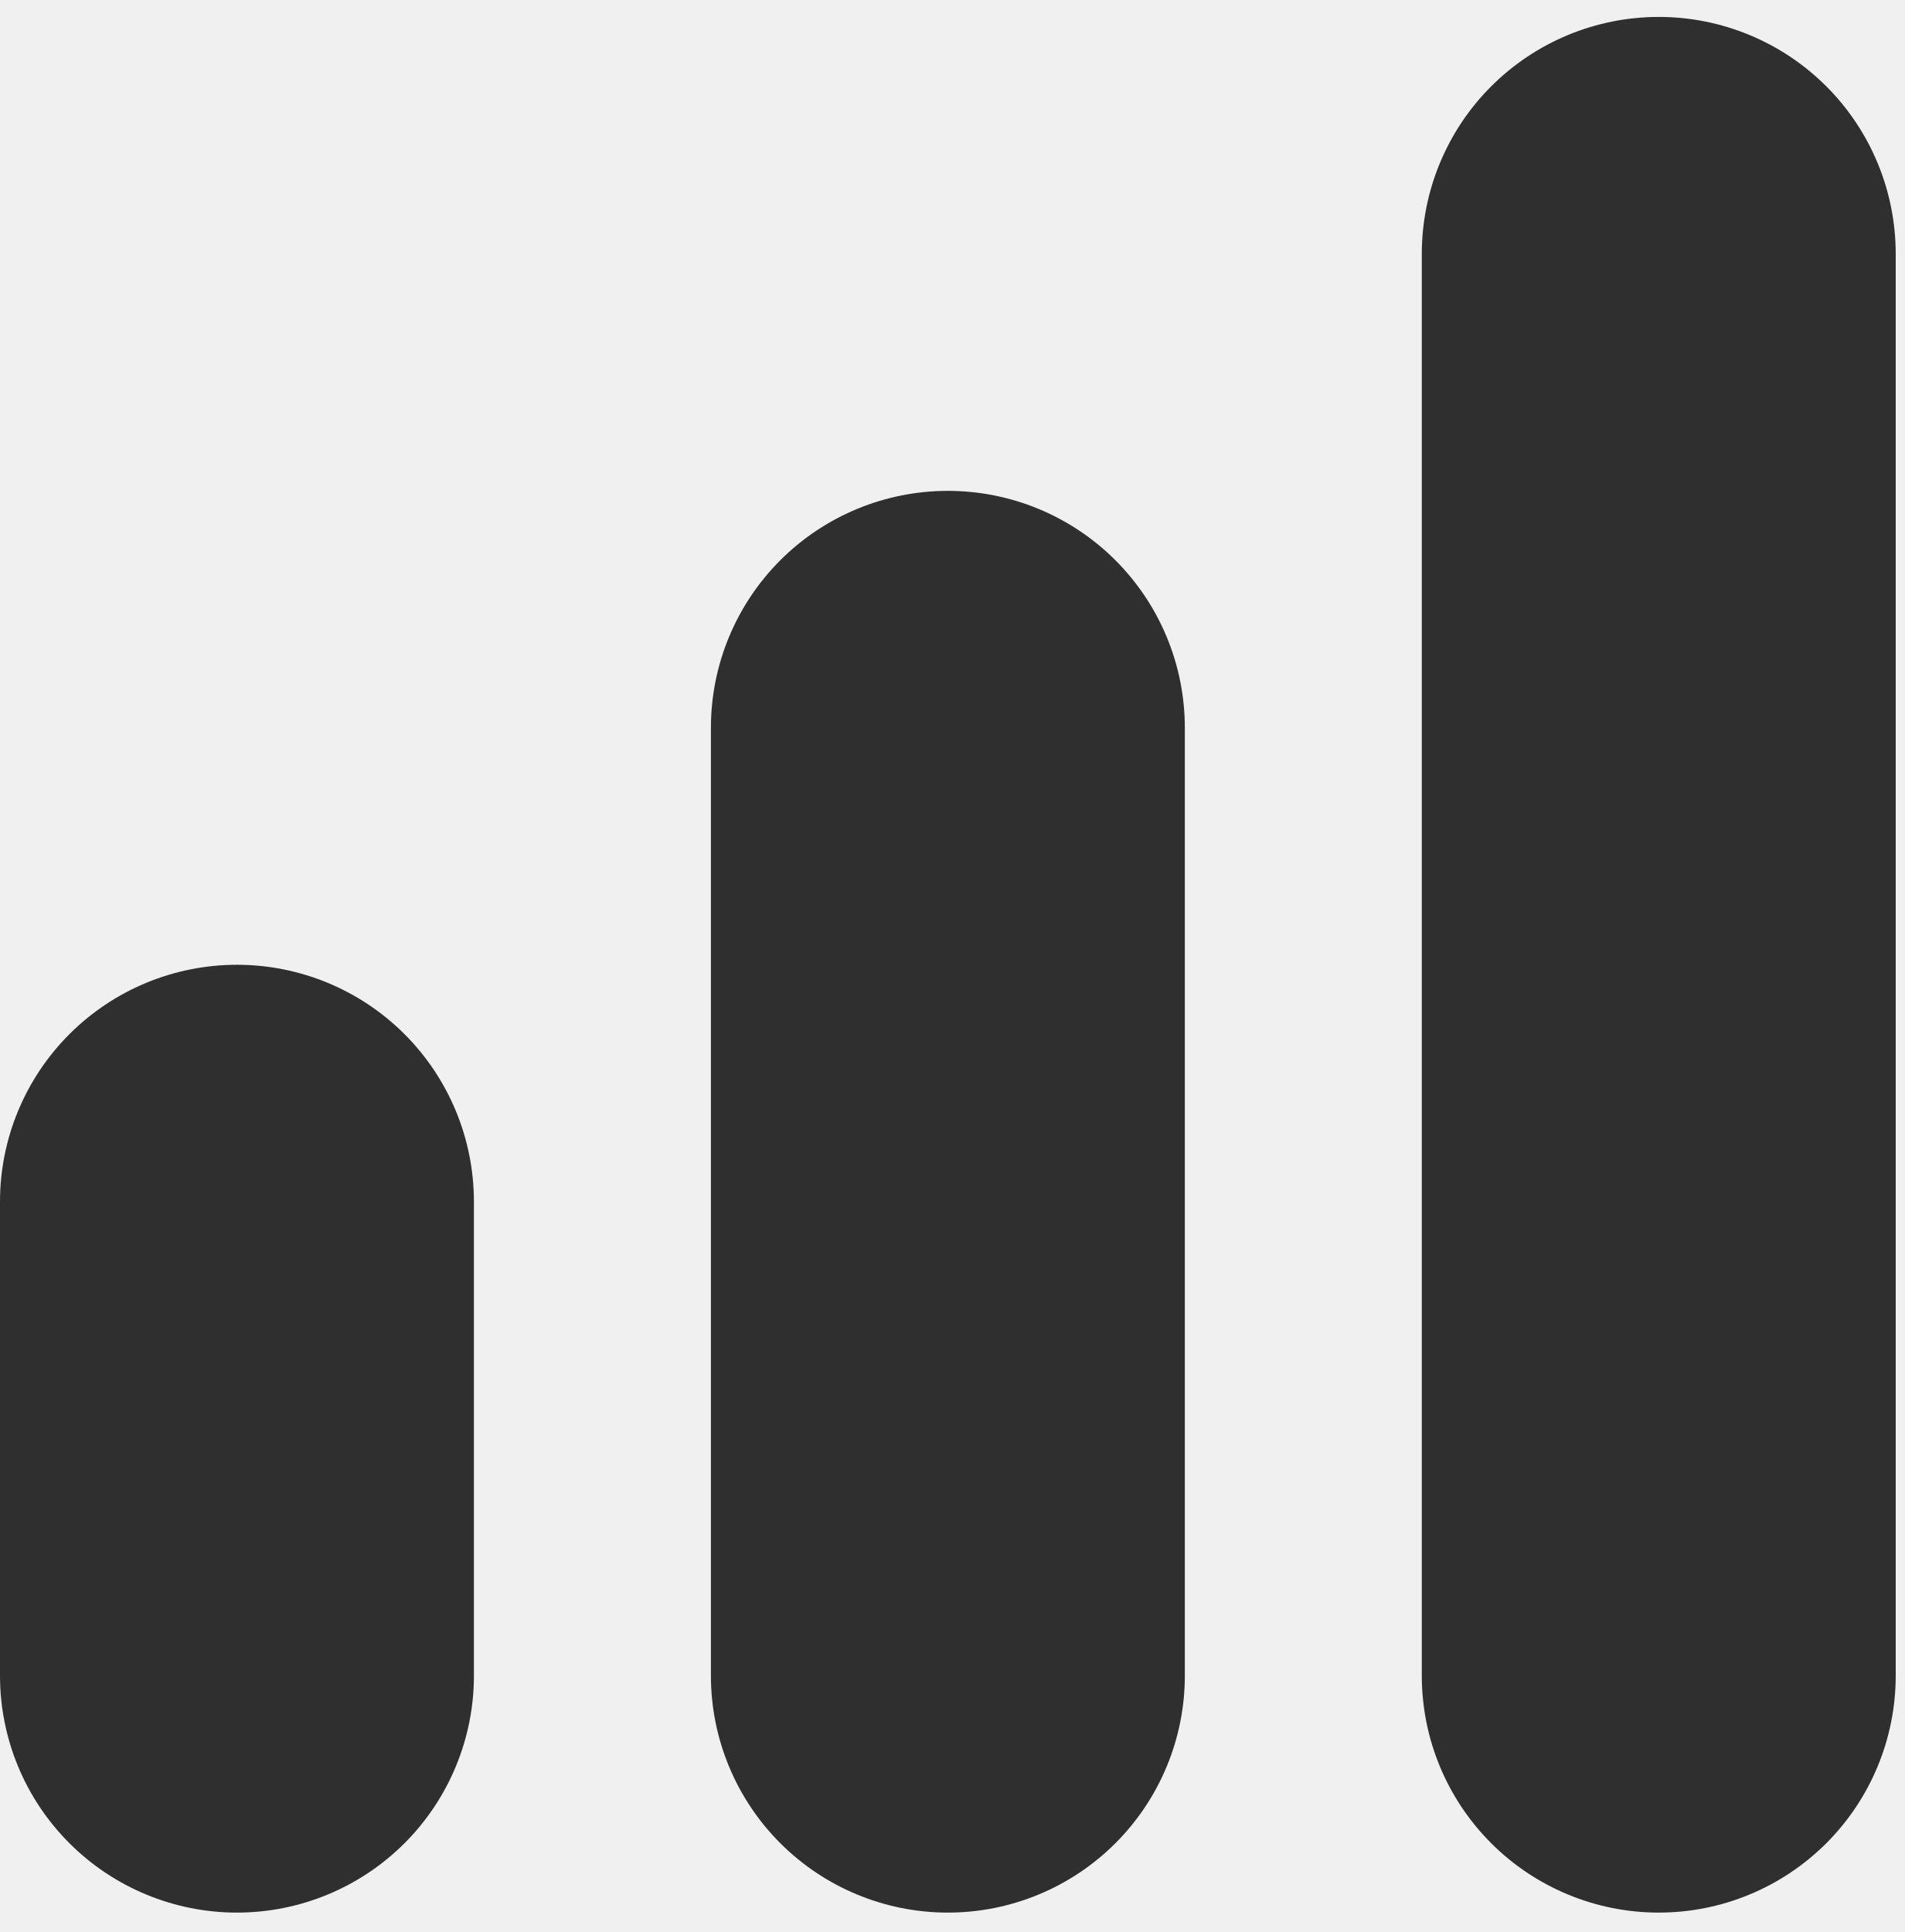
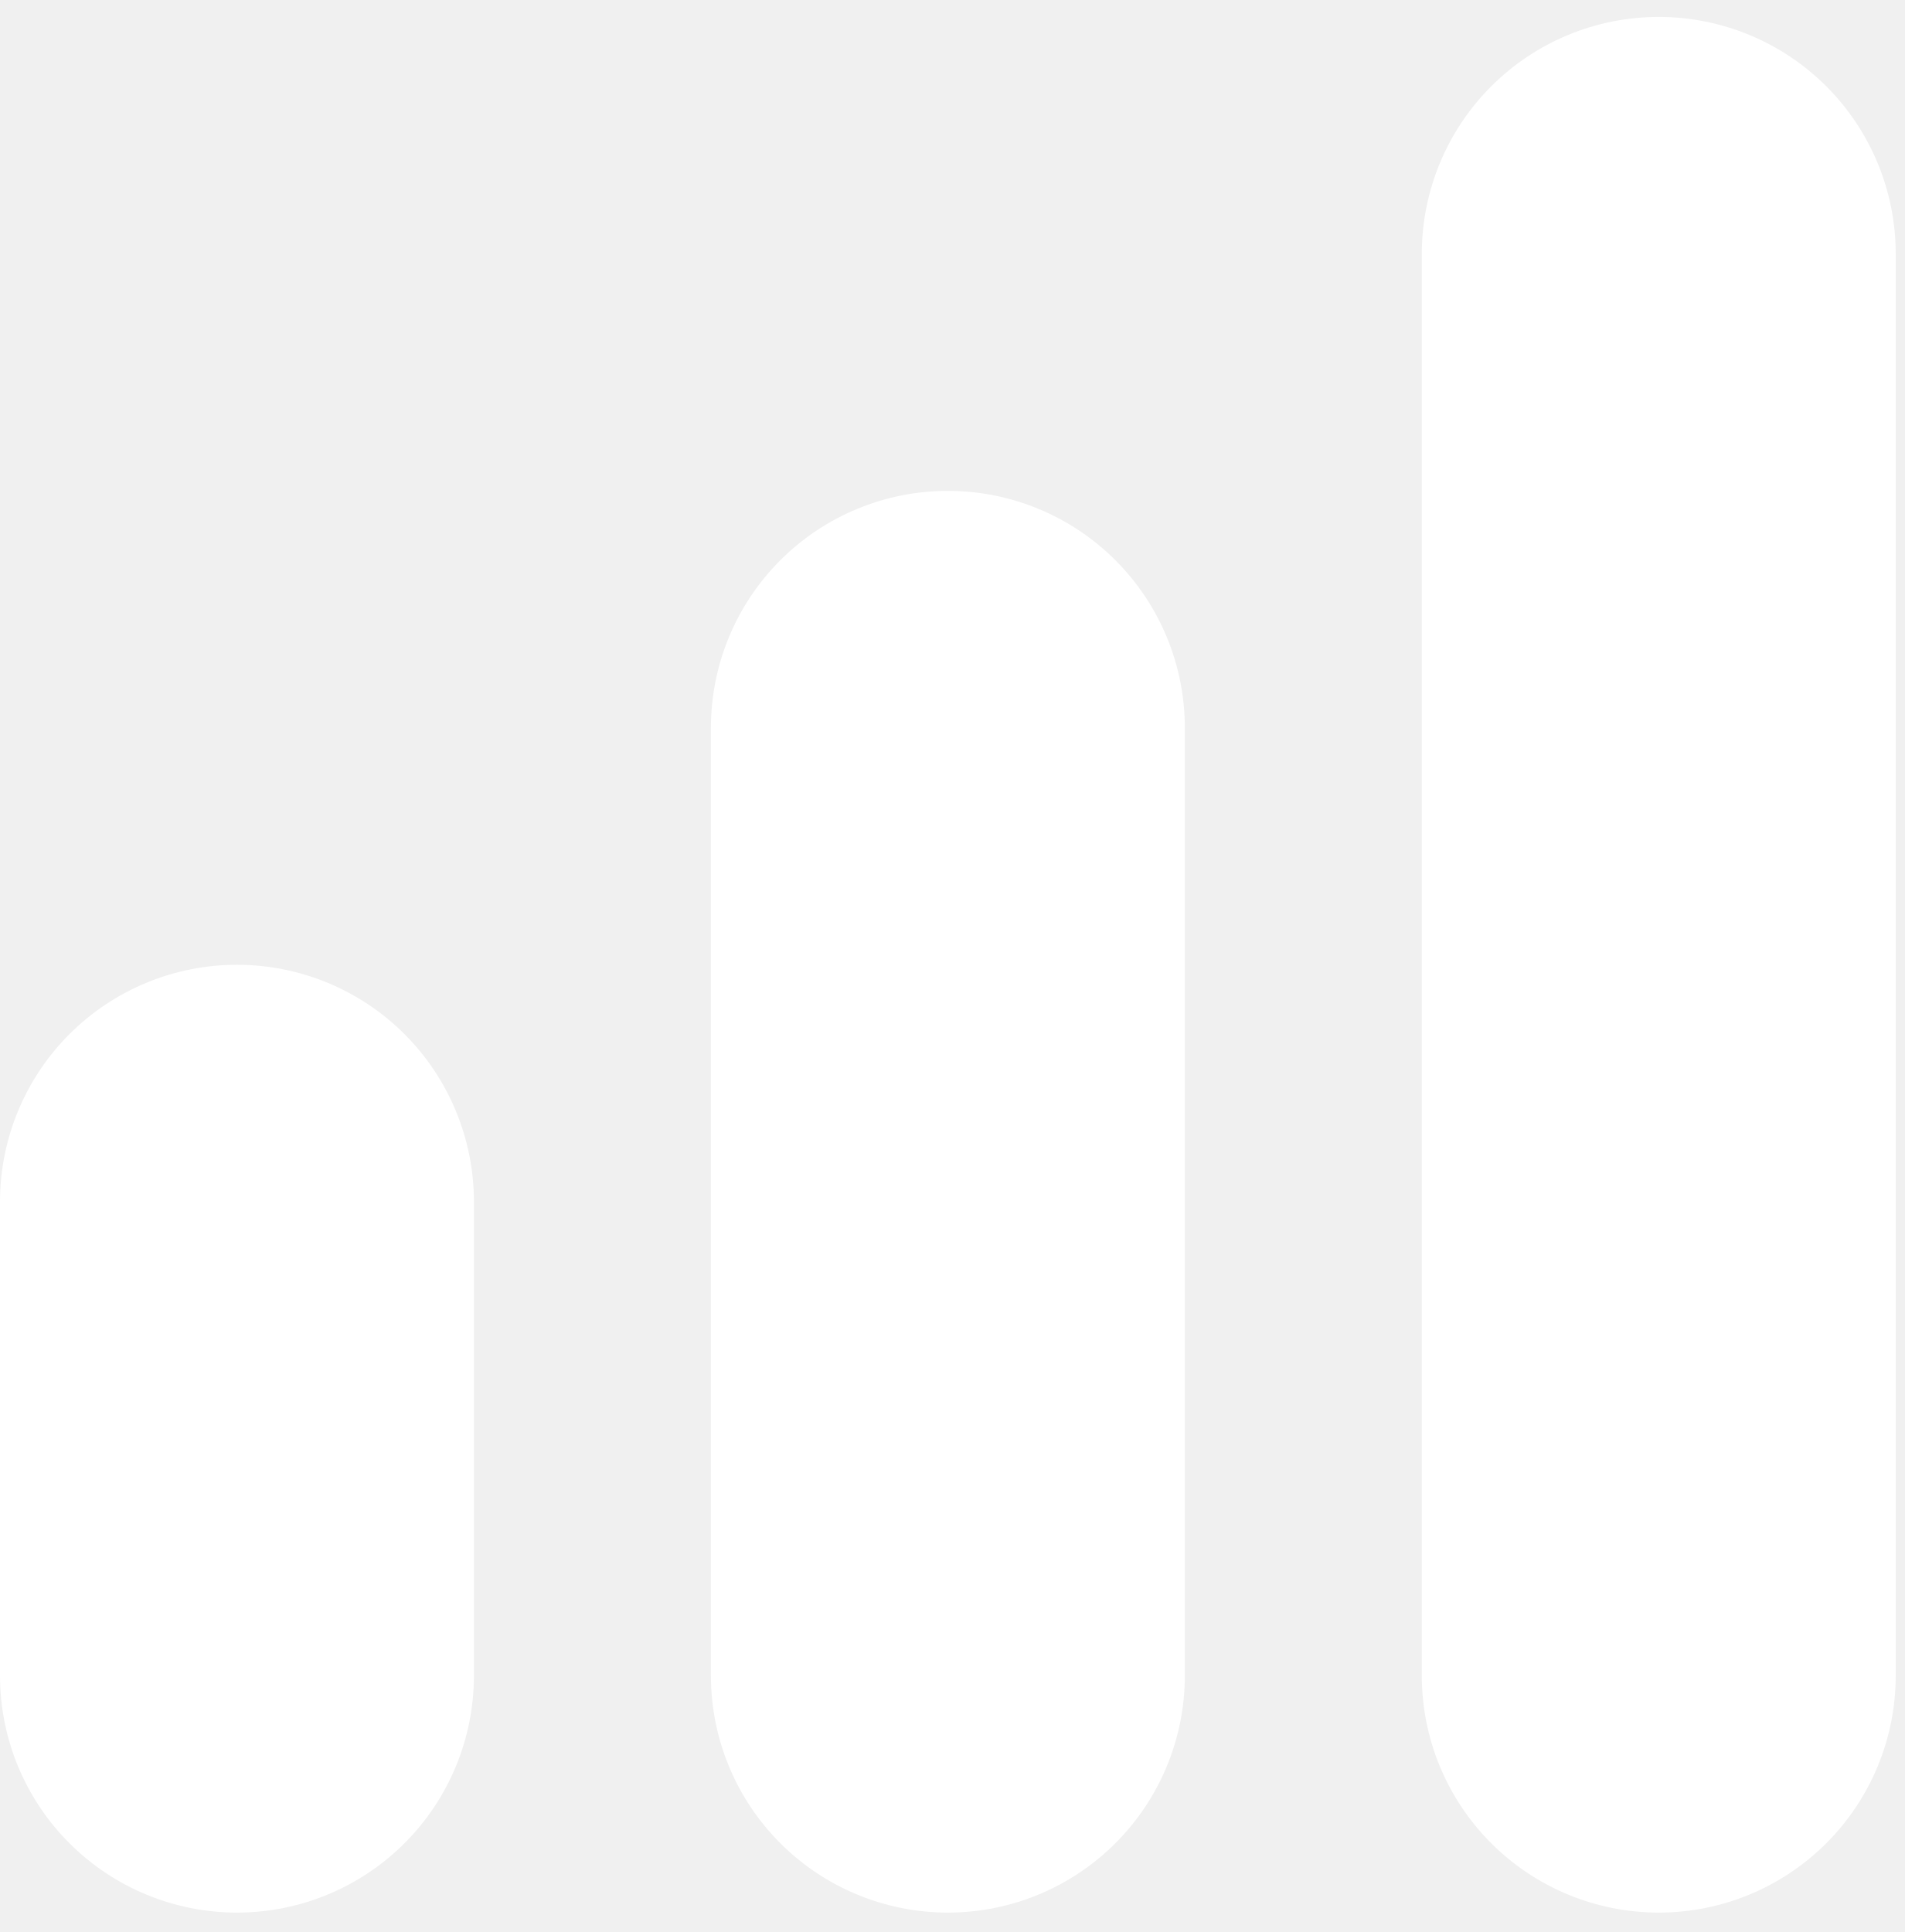
<svg xmlns="http://www.w3.org/2000/svg" width="70" height="71" viewBox="0 0 70 71" fill="none">
  <g clip-path="url(#clip0_2003_54)">
-     <path d="M34.833 18.039C32.523 18.039 30.308 18.956 28.675 20.589C27.042 22.222 26.125 24.437 26.125 26.747V61.579C26.125 63.889 27.042 66.104 28.675 67.737C30.308 69.37 32.523 70.287 34.833 70.287C37.142 70.287 39.357 69.37 40.99 67.737C42.623 66.104 43.541 63.889 43.541 61.579V26.747C43.541 24.437 42.623 22.222 40.99 20.589C39.357 18.956 37.142 18.039 34.833 18.039Z" fill="#302F2F" />
-     <path d="M60.957 0.622C58.647 0.622 56.432 1.54 54.799 3.173C53.166 4.806 52.249 7.021 52.249 9.331V61.579C52.249 63.889 53.166 66.104 54.799 67.737C56.432 69.37 58.647 70.287 60.957 70.287C63.267 70.287 65.481 69.37 67.115 67.737C68.748 66.104 69.665 63.889 69.665 61.579V9.331C69.665 7.021 68.748 4.806 67.115 3.173C65.481 1.54 63.267 0.622 60.957 0.622V0.622Z" fill="#302F2F" />
-     <path d="M8.708 35.455C6.399 35.455 4.184 36.372 2.551 38.005C0.917 39.639 0 41.853 0 44.163L0 61.579C0 63.889 0.917 66.104 2.551 67.737C4.184 69.37 6.399 70.287 8.708 70.287C11.018 70.287 13.233 69.37 14.866 67.737C16.499 66.104 17.416 63.889 17.416 61.579V44.163C17.416 41.853 16.499 39.639 14.866 38.005C13.233 36.372 11.018 35.455 8.708 35.455Z" fill="#302F2F" />
+     <path d="M34.833 18.039C32.523 18.039 30.308 18.956 28.675 20.589C27.042 22.222 26.125 24.437 26.125 26.747V61.579C26.125 63.889 27.042 66.104 28.675 67.737C30.308 69.37 32.523 70.287 34.833 70.287C37.142 70.287 39.357 69.37 40.99 67.737C42.623 66.104 43.541 63.889 43.541 61.579V26.747C43.541 24.437 42.623 22.222 40.99 20.589C39.357 18.956 37.142 18.039 34.833 18.039Z" fill="#FFFFFF" />
+     <path d="M60.957 0.622C58.647 0.622 56.432 1.54 54.799 3.173C53.166 4.806 52.249 7.021 52.249 9.331V61.579C52.249 63.889 53.166 66.104 54.799 67.737C56.432 69.37 58.647 70.287 60.957 70.287C63.267 70.287 65.481 69.37 67.115 67.737C68.748 66.104 69.665 63.889 69.665 61.579V9.331C69.665 7.021 68.748 4.806 67.115 3.173C65.481 1.54 63.267 0.622 60.957 0.622V0.622Z" fill="#FFFFFF" />
+     <path d="M8.708 35.455C6.399 35.455 4.184 36.372 2.551 38.005C0.917 39.639 0 41.853 0 44.163L0 61.579C0 63.889 0.917 66.104 2.551 67.737C4.184 69.37 6.399 70.287 8.708 70.287C11.018 70.287 13.233 69.37 14.866 67.737C16.499 66.104 17.416 63.889 17.416 61.579V44.163C17.416 41.853 16.499 39.639 14.866 38.005C13.233 36.372 11.018 35.455 8.708 35.455Z" fill="#FFFFFF" />
  </g>
  <defs>
    <clipPath id="clip0_2003_54">
      <rect width="69.665" height="69.665" fill="white" transform="translate(0 0.622375)" />
    </clipPath>
  </defs>
</svg>
